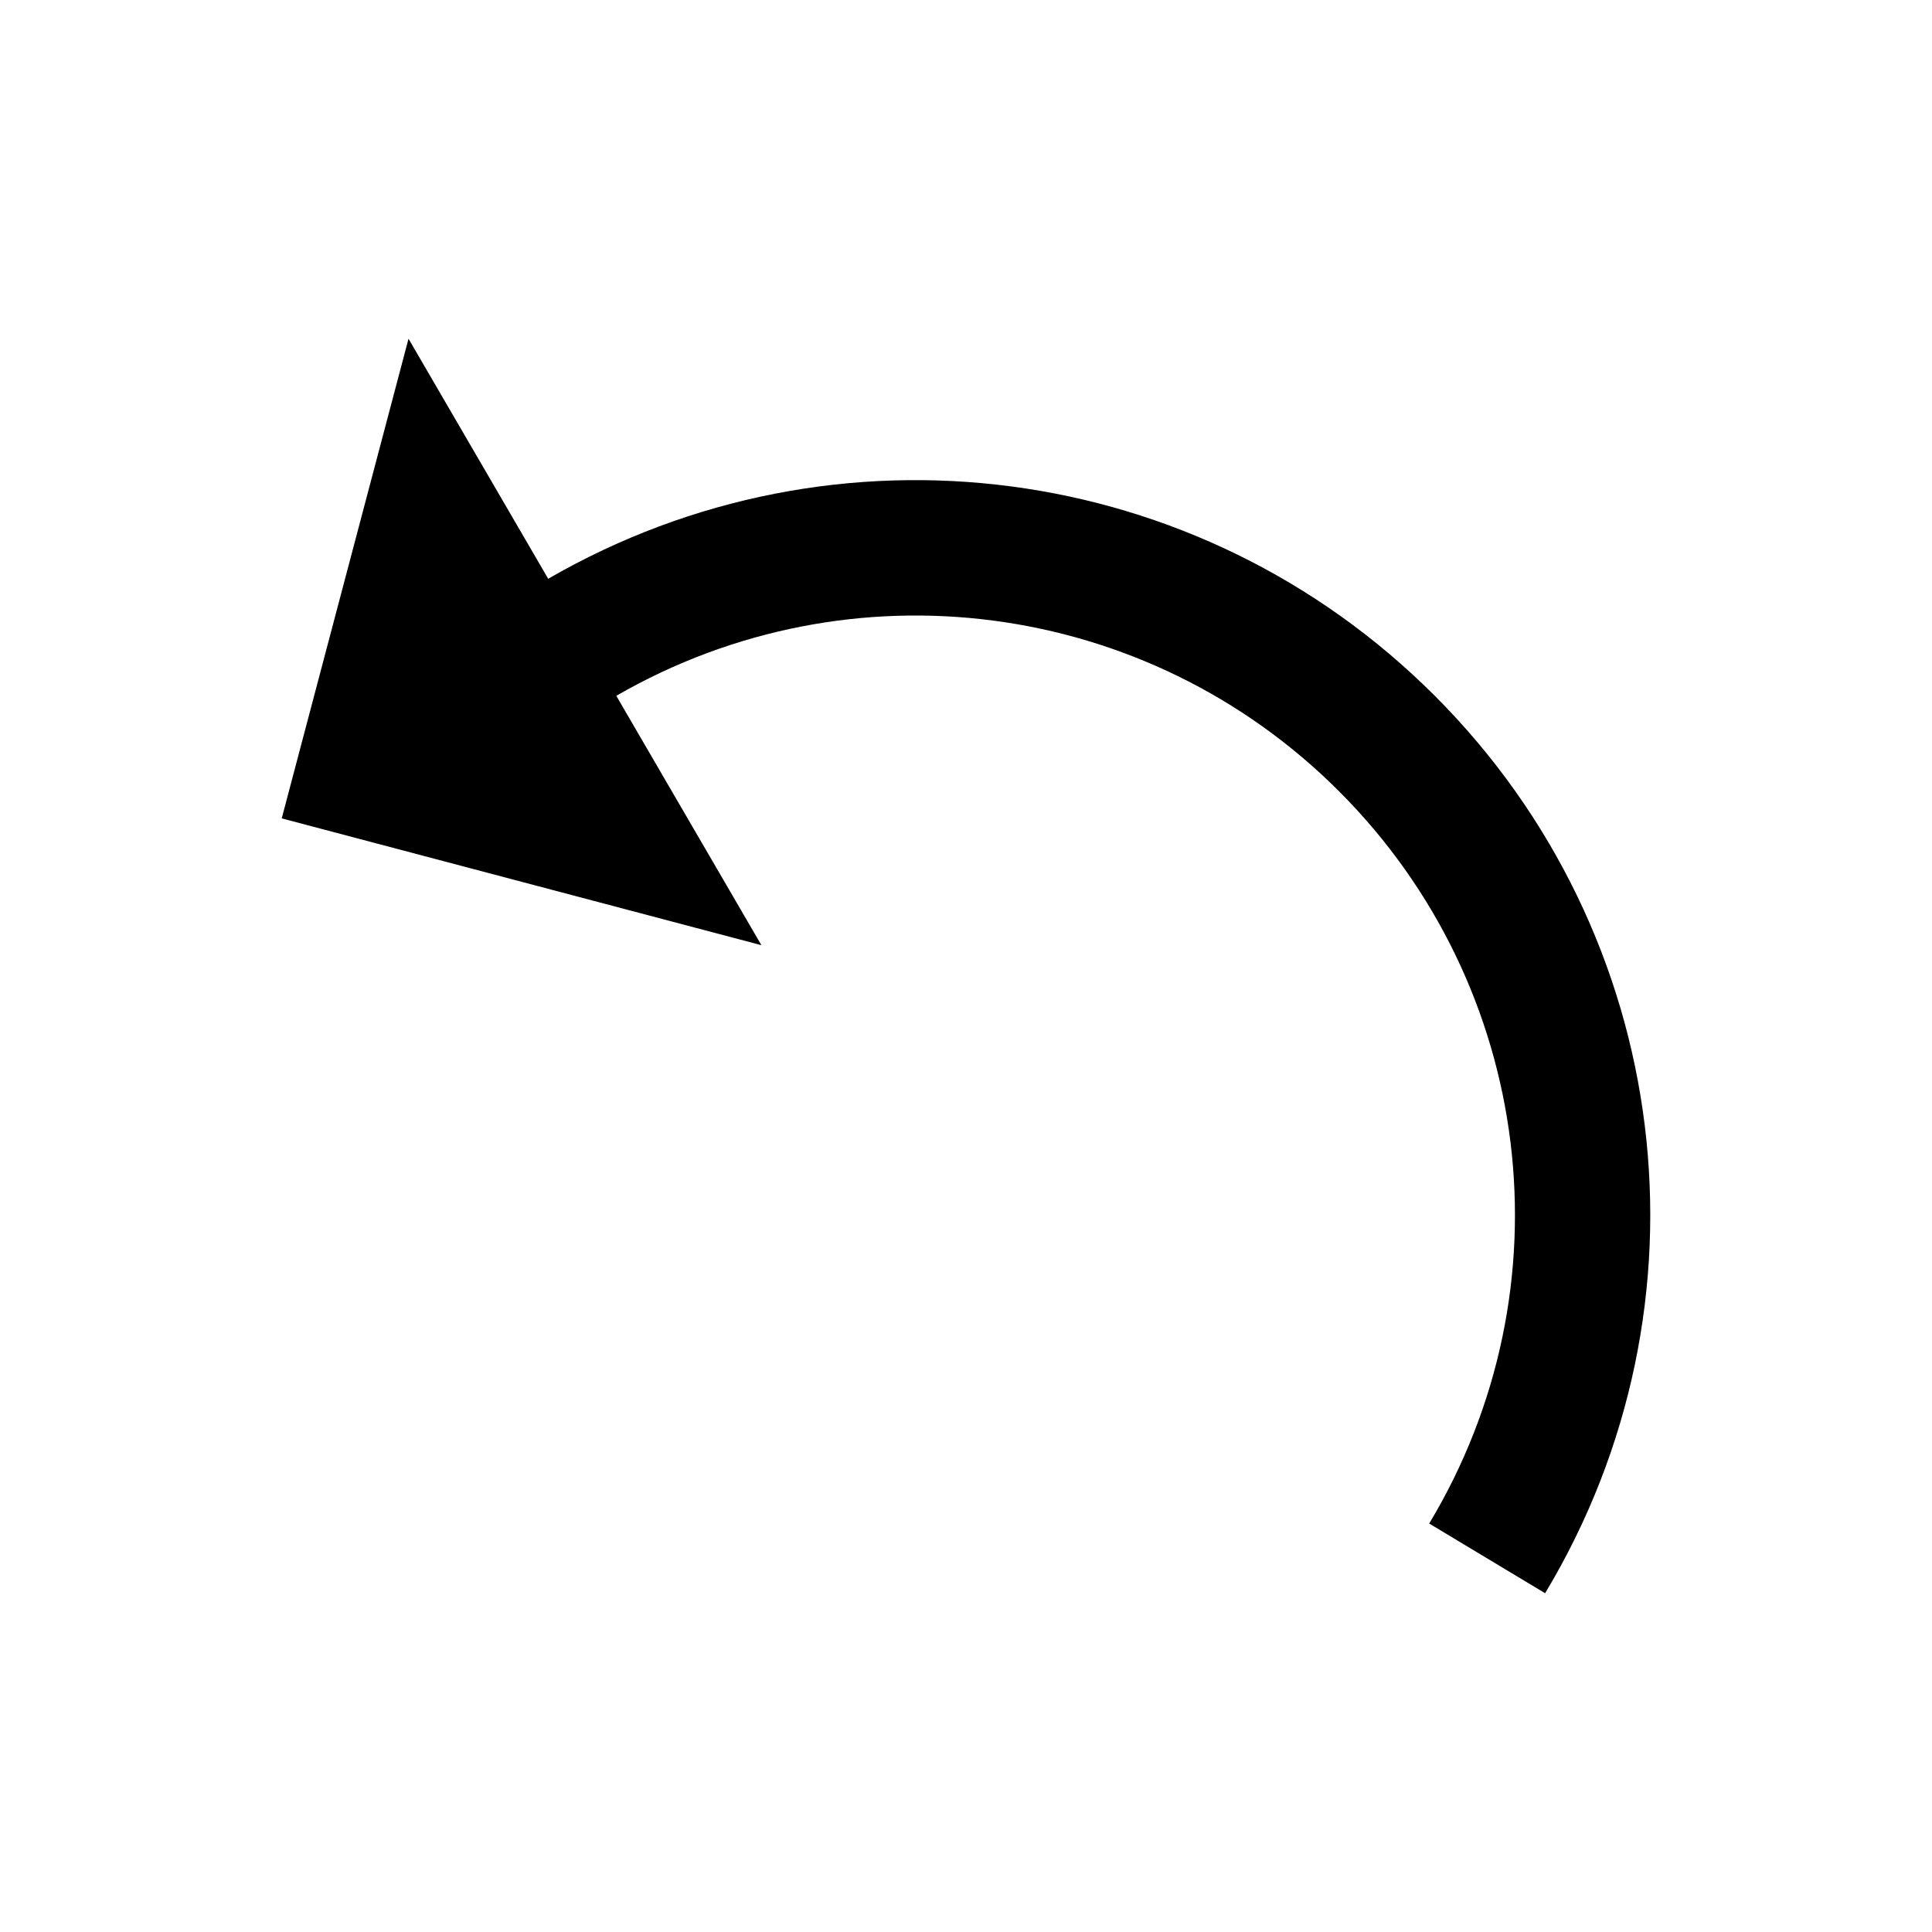
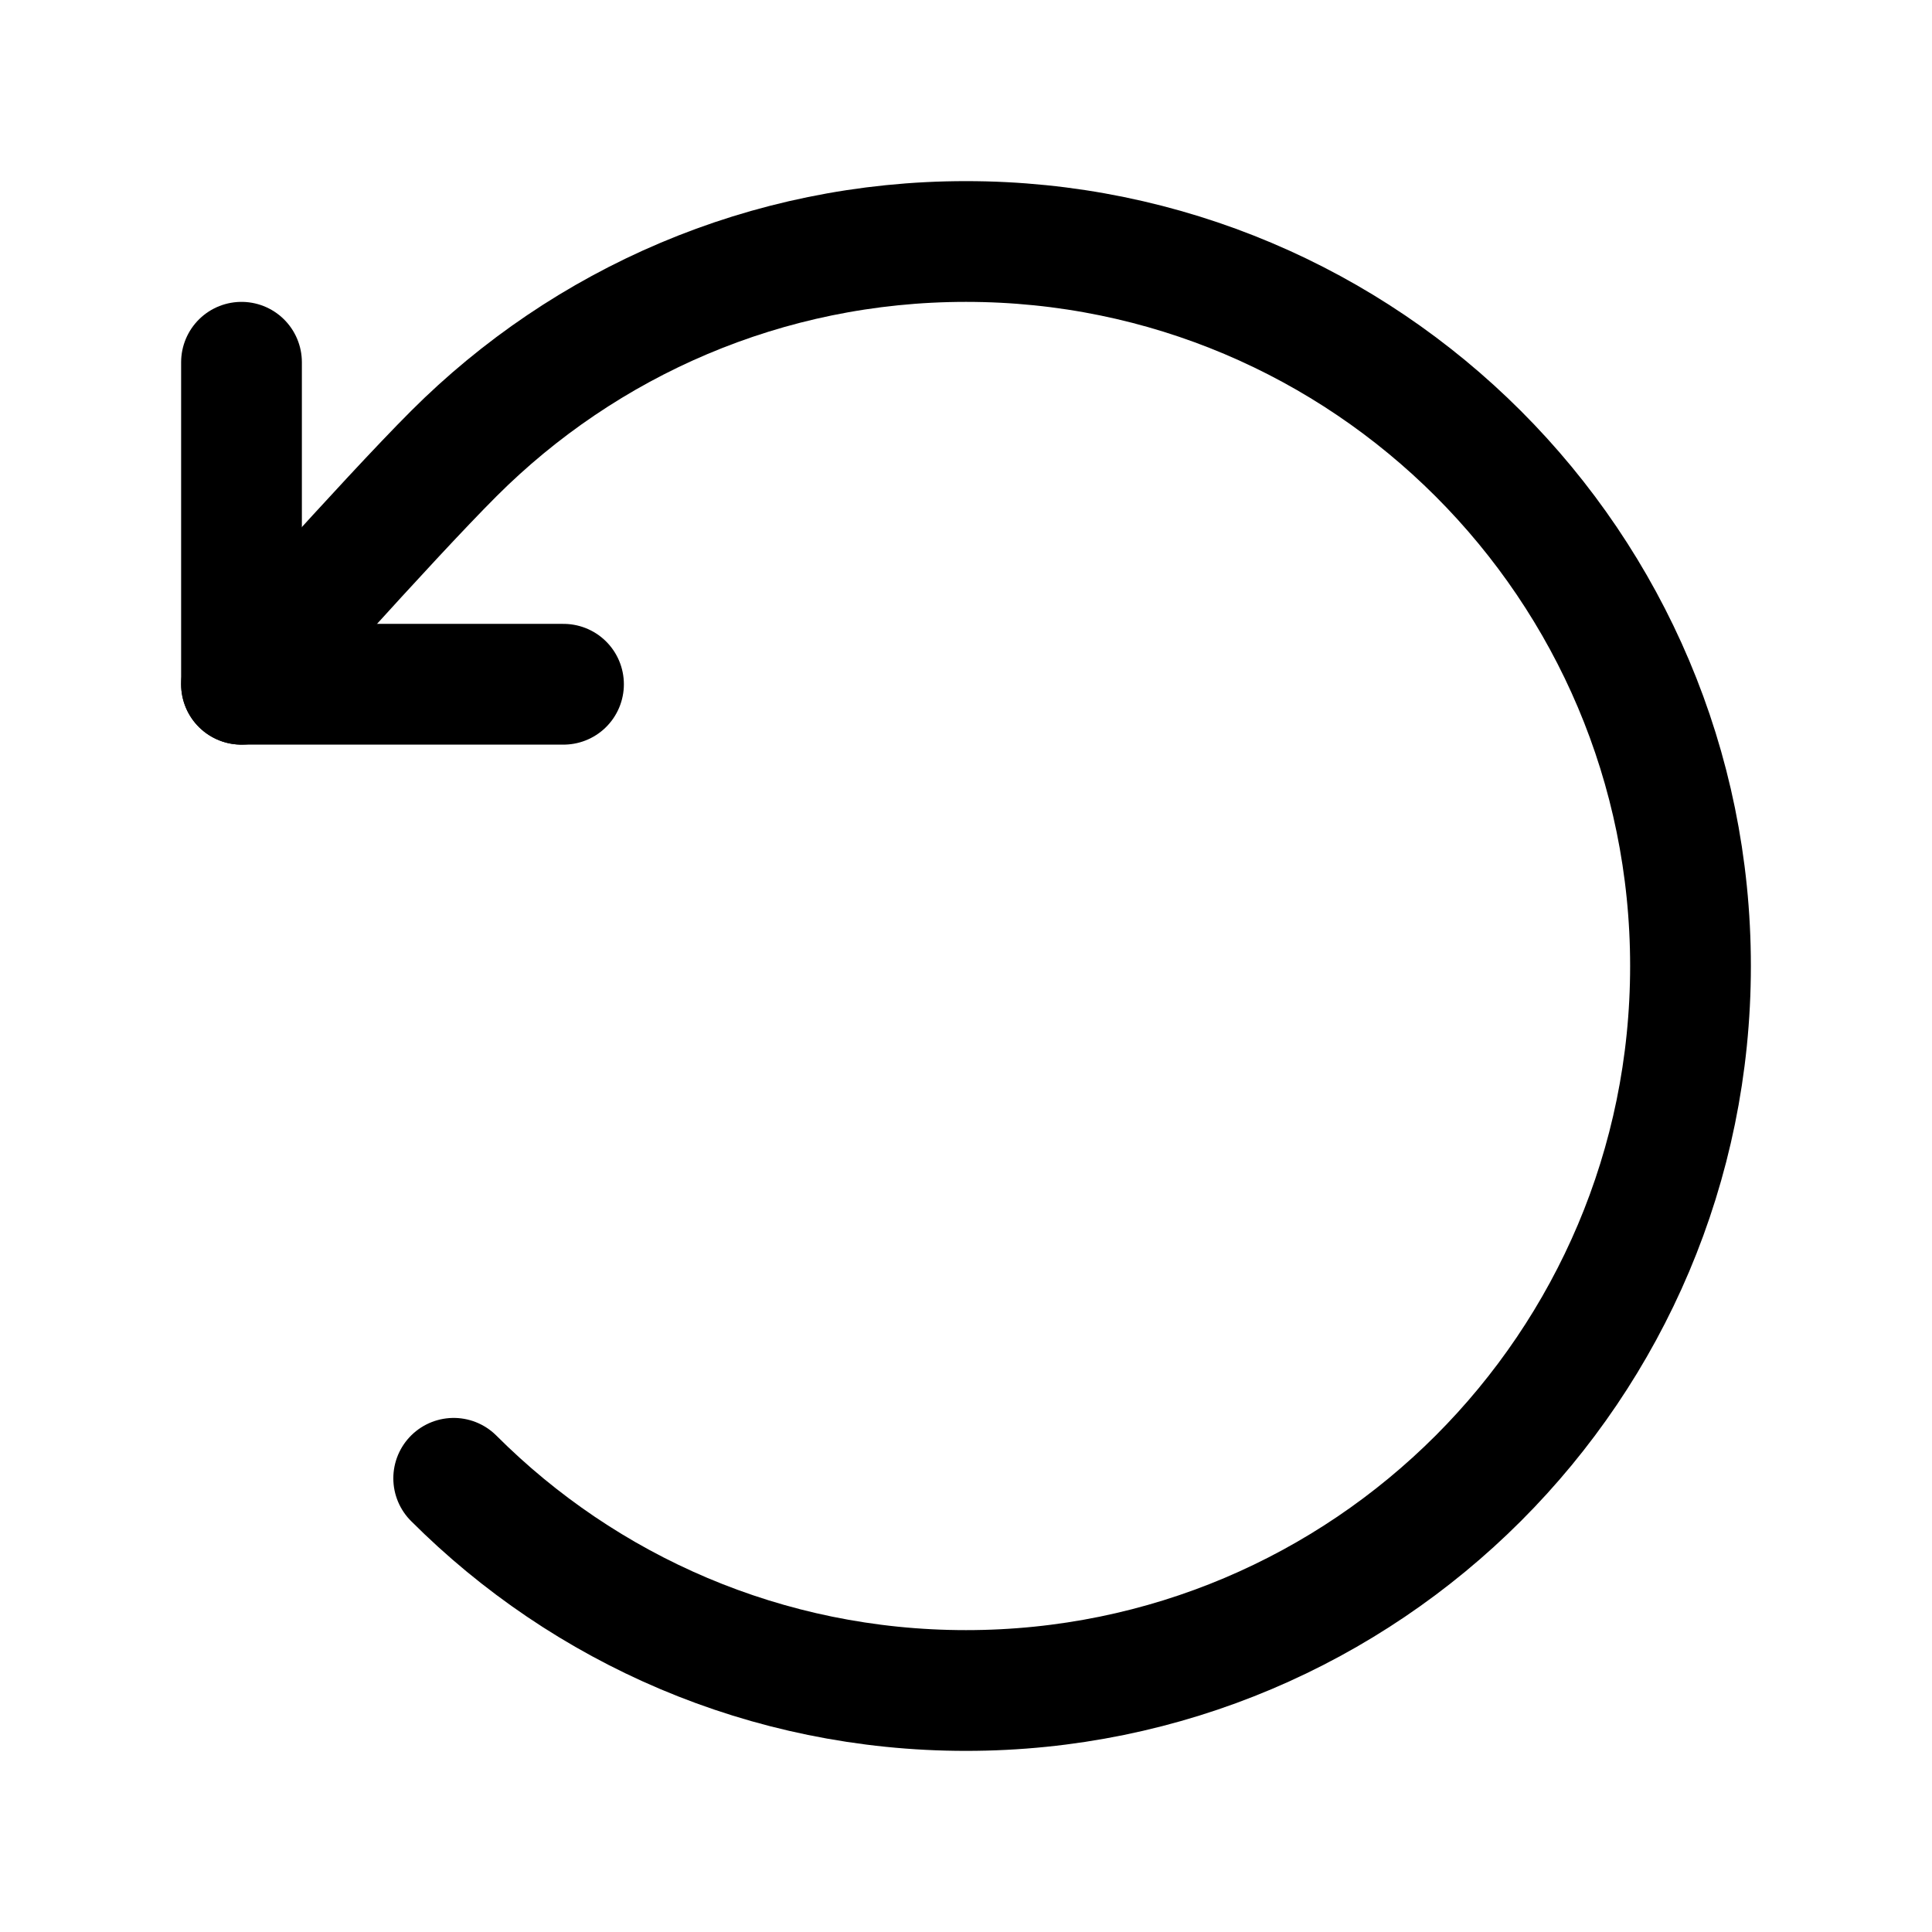
- <svg viewBox="0 0 100 100" class="undo">
-   <path d="M74.256,36.006 C62.043,23.791 43.268,21.352 28.374,29.957 L21.145,17.533 L14.582,42.359 L39.41,48.923 L31.899,36.015 C44.047,29.011 59.346,30.995 69.306,40.954 C79.402,51.052 81.322,66.638 73.975,78.858 L79.975,82.465 C88.981,67.484 86.63,48.379 74.256,36.006 Z" />
+ <svg xmlns="http://www.w3.org/2000/svg" width="24" height="24" viewBox="0 0 48 48" fill="none">
+   <path d="M11.272 36.728C14.529 39.985 19.029 42 24 42C33.941 42 42 33.941 42 24C42 14.059 33.941 6 24 6C19.029 6 14.529 8.015 11.272 11.272C9.614 12.93 6 17 6 17" stroke="currentColor" stroke-width="3" stroke-linecap="round" stroke-linejoin="round" />
+   <path d="M6 9V17H14" stroke="currentColor" stroke-width="3" stroke-linecap="round" stroke-linejoin="round" />
</svg>
